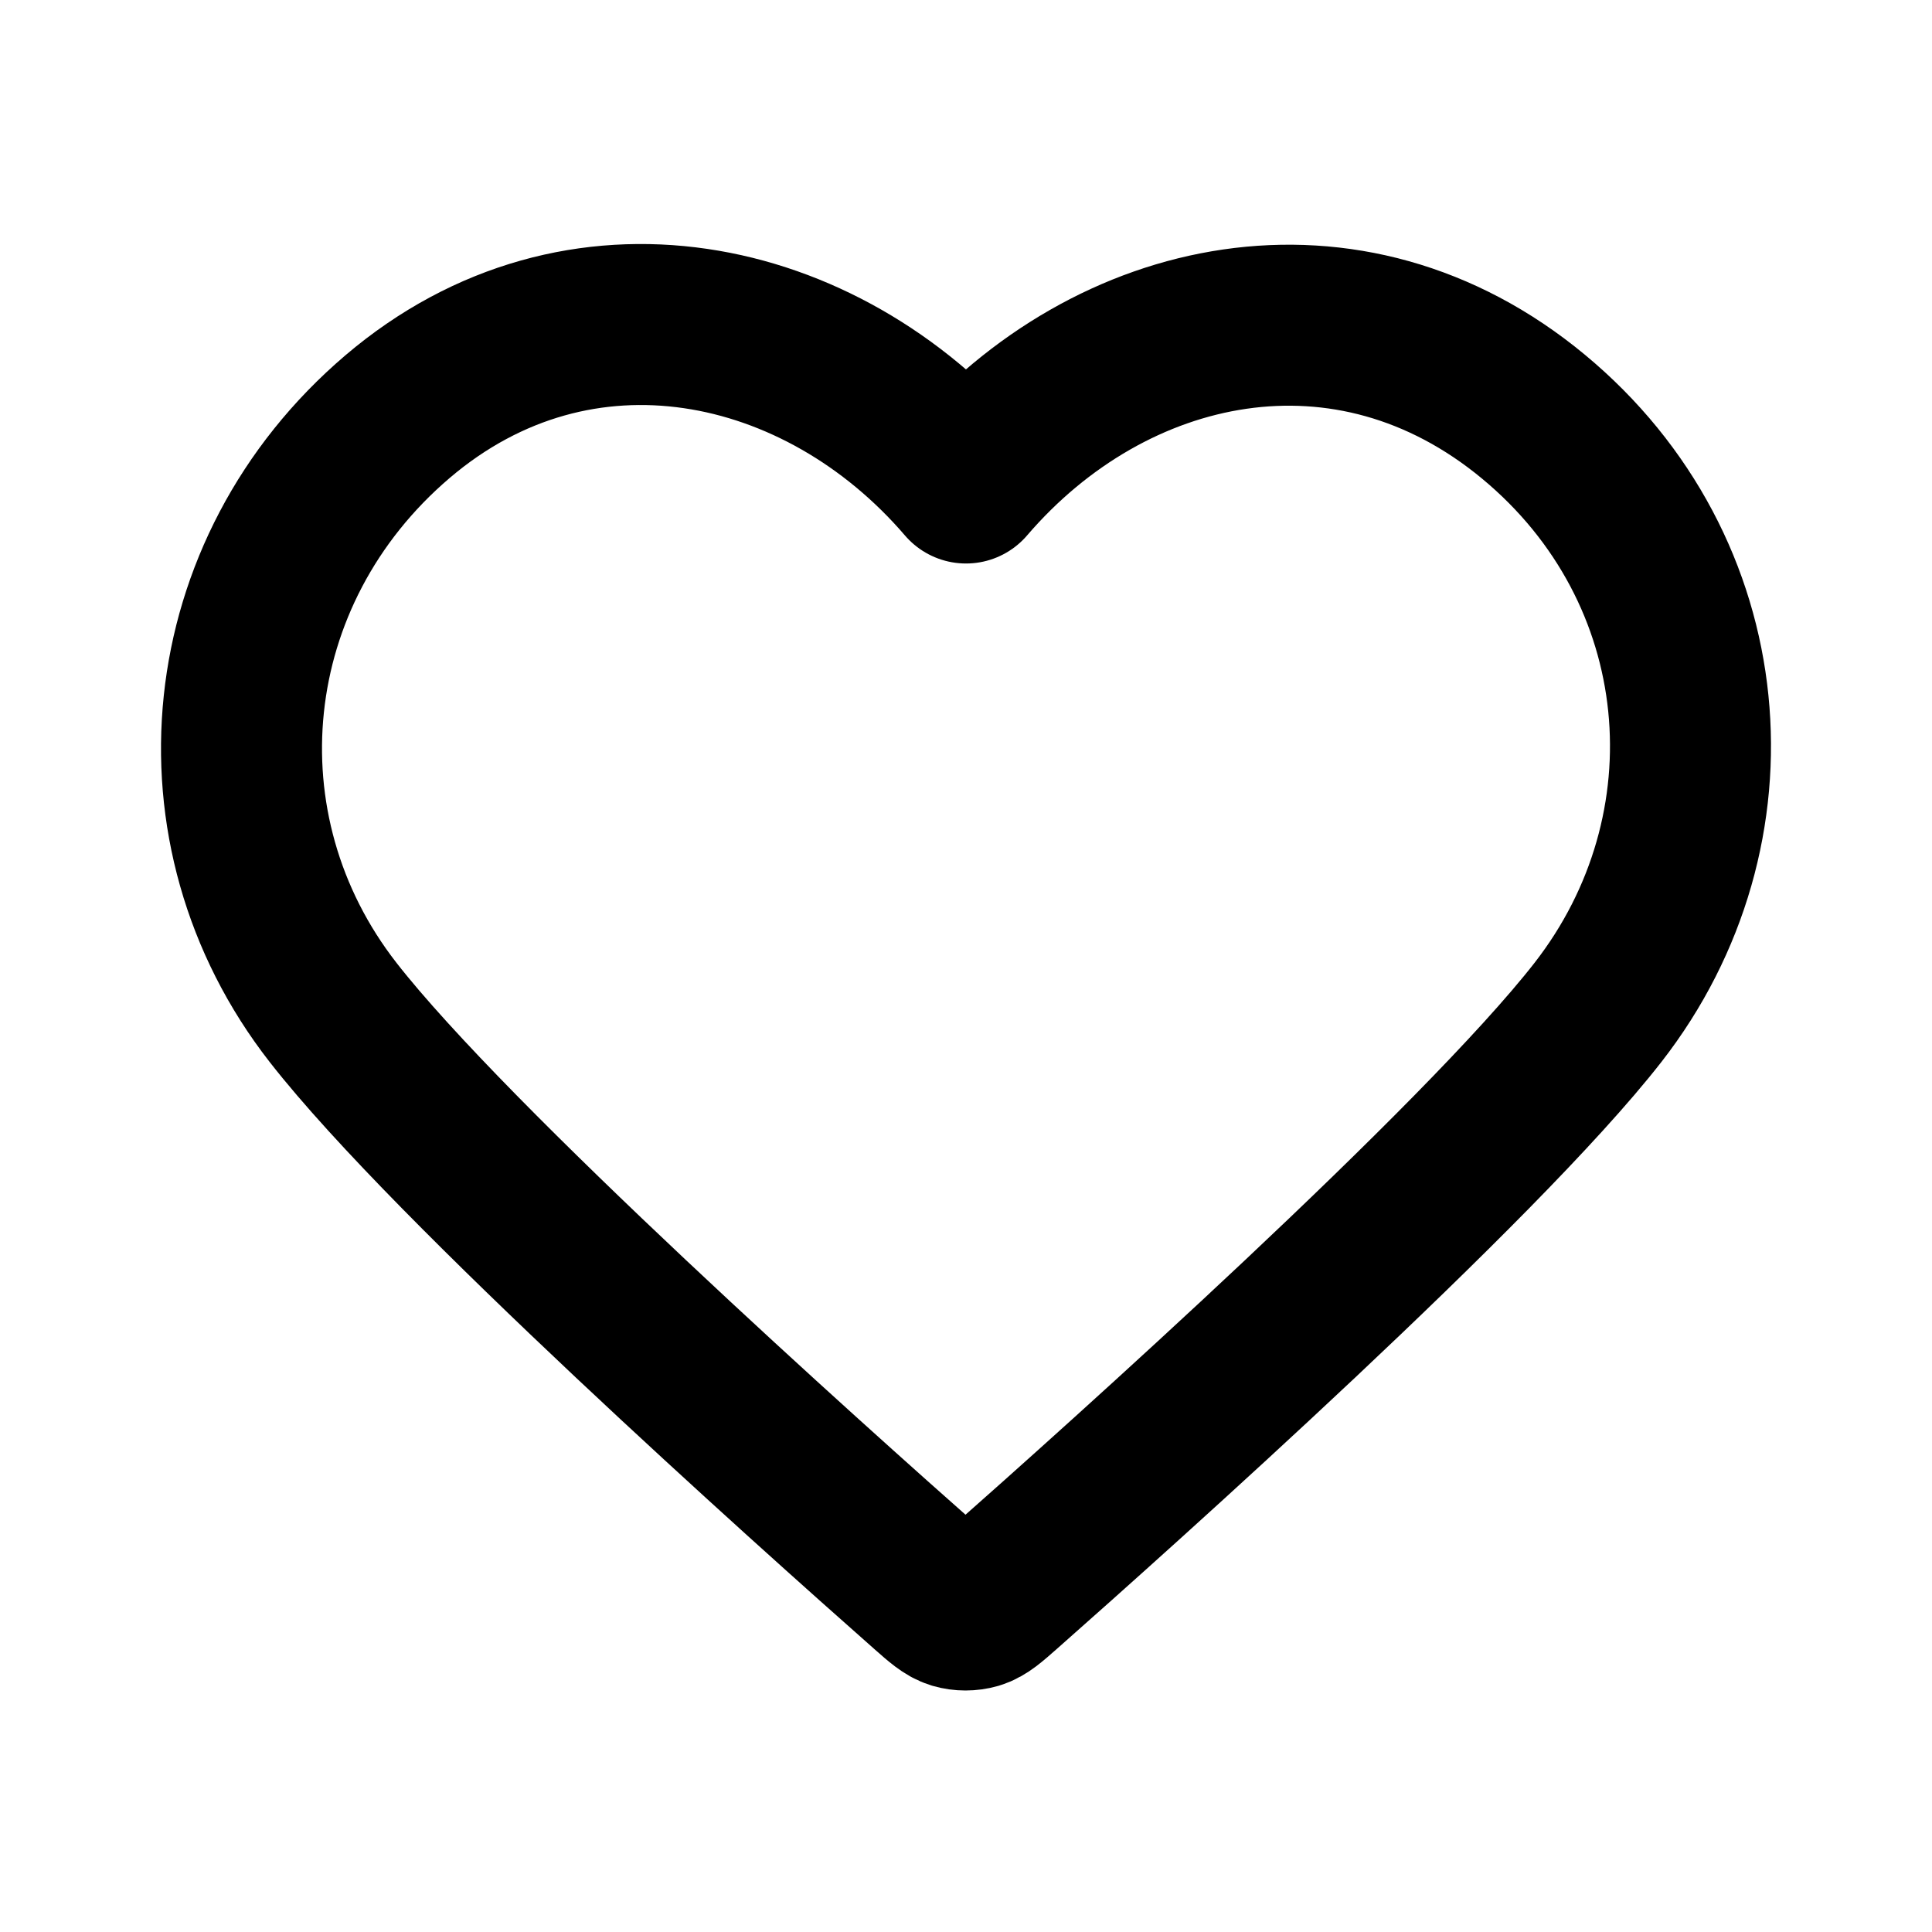
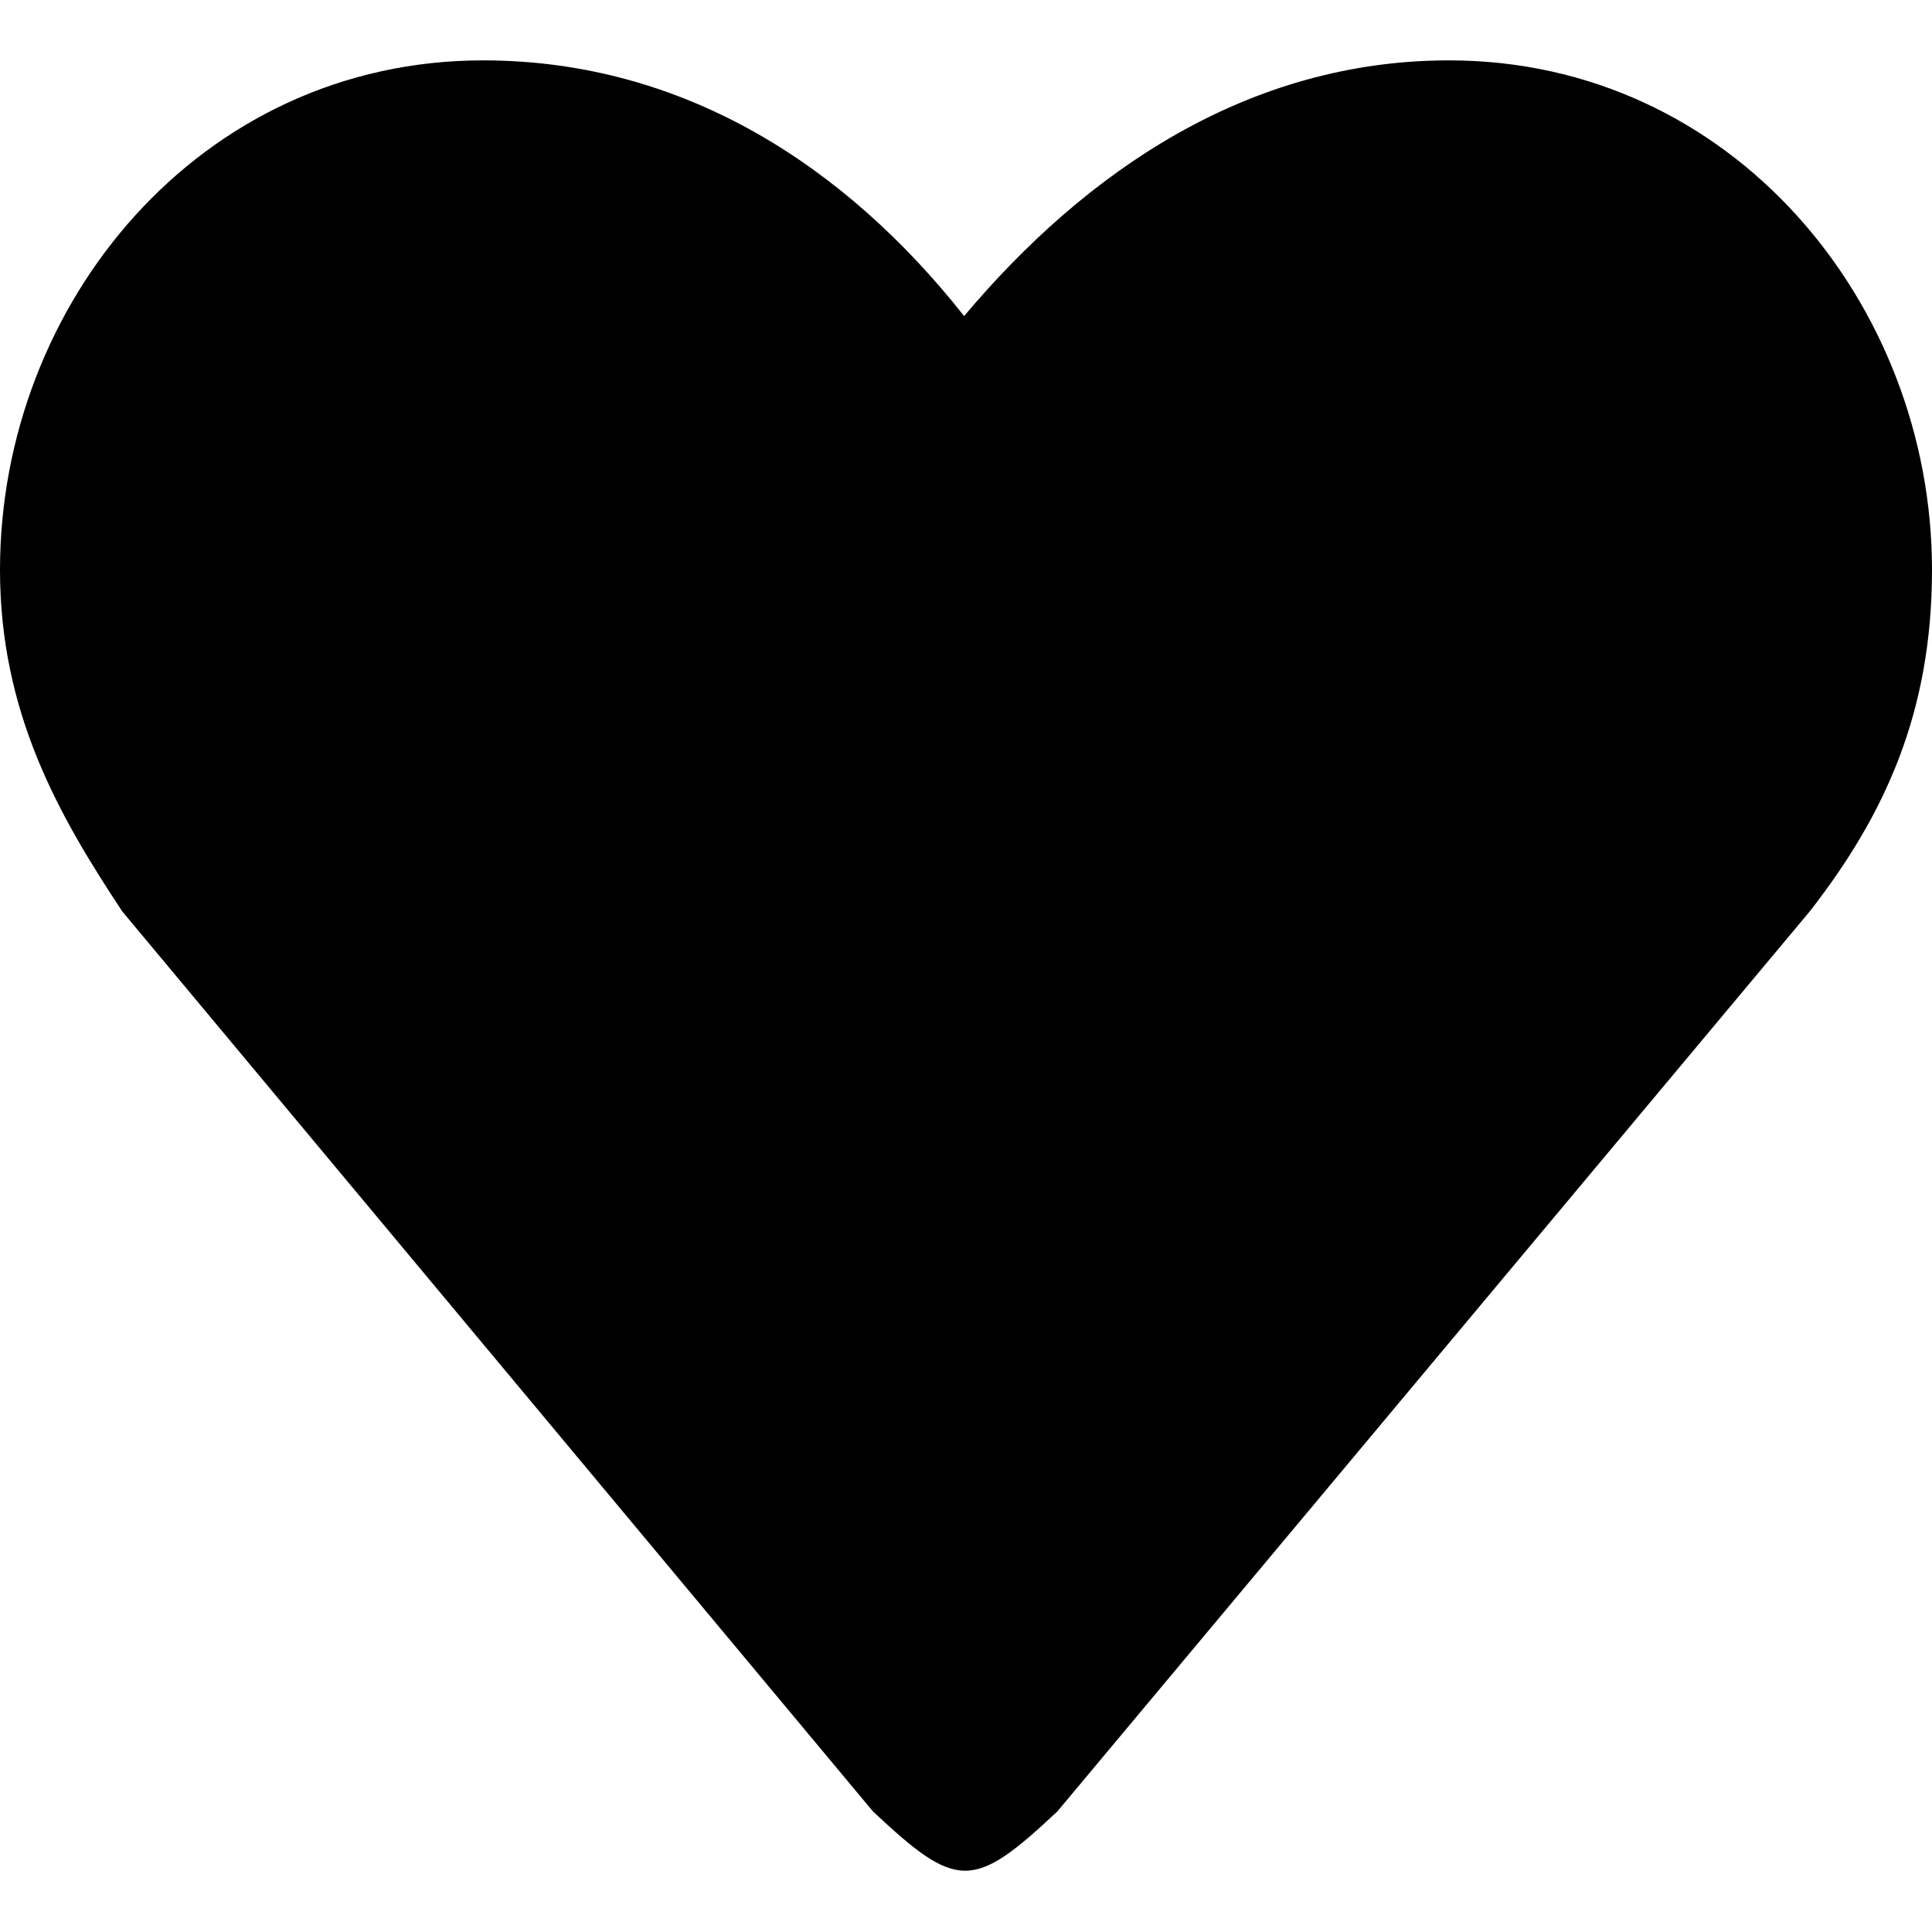
- <svg xmlns="http://www.w3.org/2000/svg" width="800px" height="800px" viewBox="0 0 24 24" fill="none">
-   <path fill-rule="evenodd" clip-rule="evenodd" d="M12 6C10.201 3.903 7.194 3.255 4.939 5.175C2.685 7.096 2.367 10.306 4.138 12.577C5.61 14.465 10.065 18.448 11.525 19.737C11.688 19.881 11.77 19.953 11.865 19.982C11.948 20.006 12.039 20.006 12.123 19.982C12.218 19.953 12.299 19.881 12.463 19.737C13.923 18.448 18.378 14.465 19.85 12.577C21.62 10.306 21.342 7.075 19.048 5.175C16.755 3.275 13.799 3.903 12 6Z" stroke="#000000" stroke-width="2" stroke-linecap="round" stroke-linejoin="round" />
+ <svg xmlns="http://www.w3.org/2000/svg" width="800px" height="800px" viewBox="0 -1 32 32" version="1.1">
+   <defs>
+ 
+ </defs>
+   <g id="Page-1" stroke="none" stroke-width="1" fill="none" fill-rule="evenodd">
+     <g id="Icon-Set-Filled" transform="translate(-102, -882)" fill="#000000">
+       <path d="M126,882 C122.667,882 119.982,883.842 117.969,886.235 C116.013,883.76 113.333,882 110,882 C105.306,882 102,886.036 102,890.438 C102,892.799 102.967,894.499 104.026,896.097 L116.459,911.003 C117.854,912.312 118.118,912.312 119.513,911.003 L131.974,896.097 C133.22,894.499 134,892.799 134,890.438 C134,886.036 130.694,882 126,882" id="heart-like">
+ 
+ </path>
+     </g>
+   </g>
</svg>
